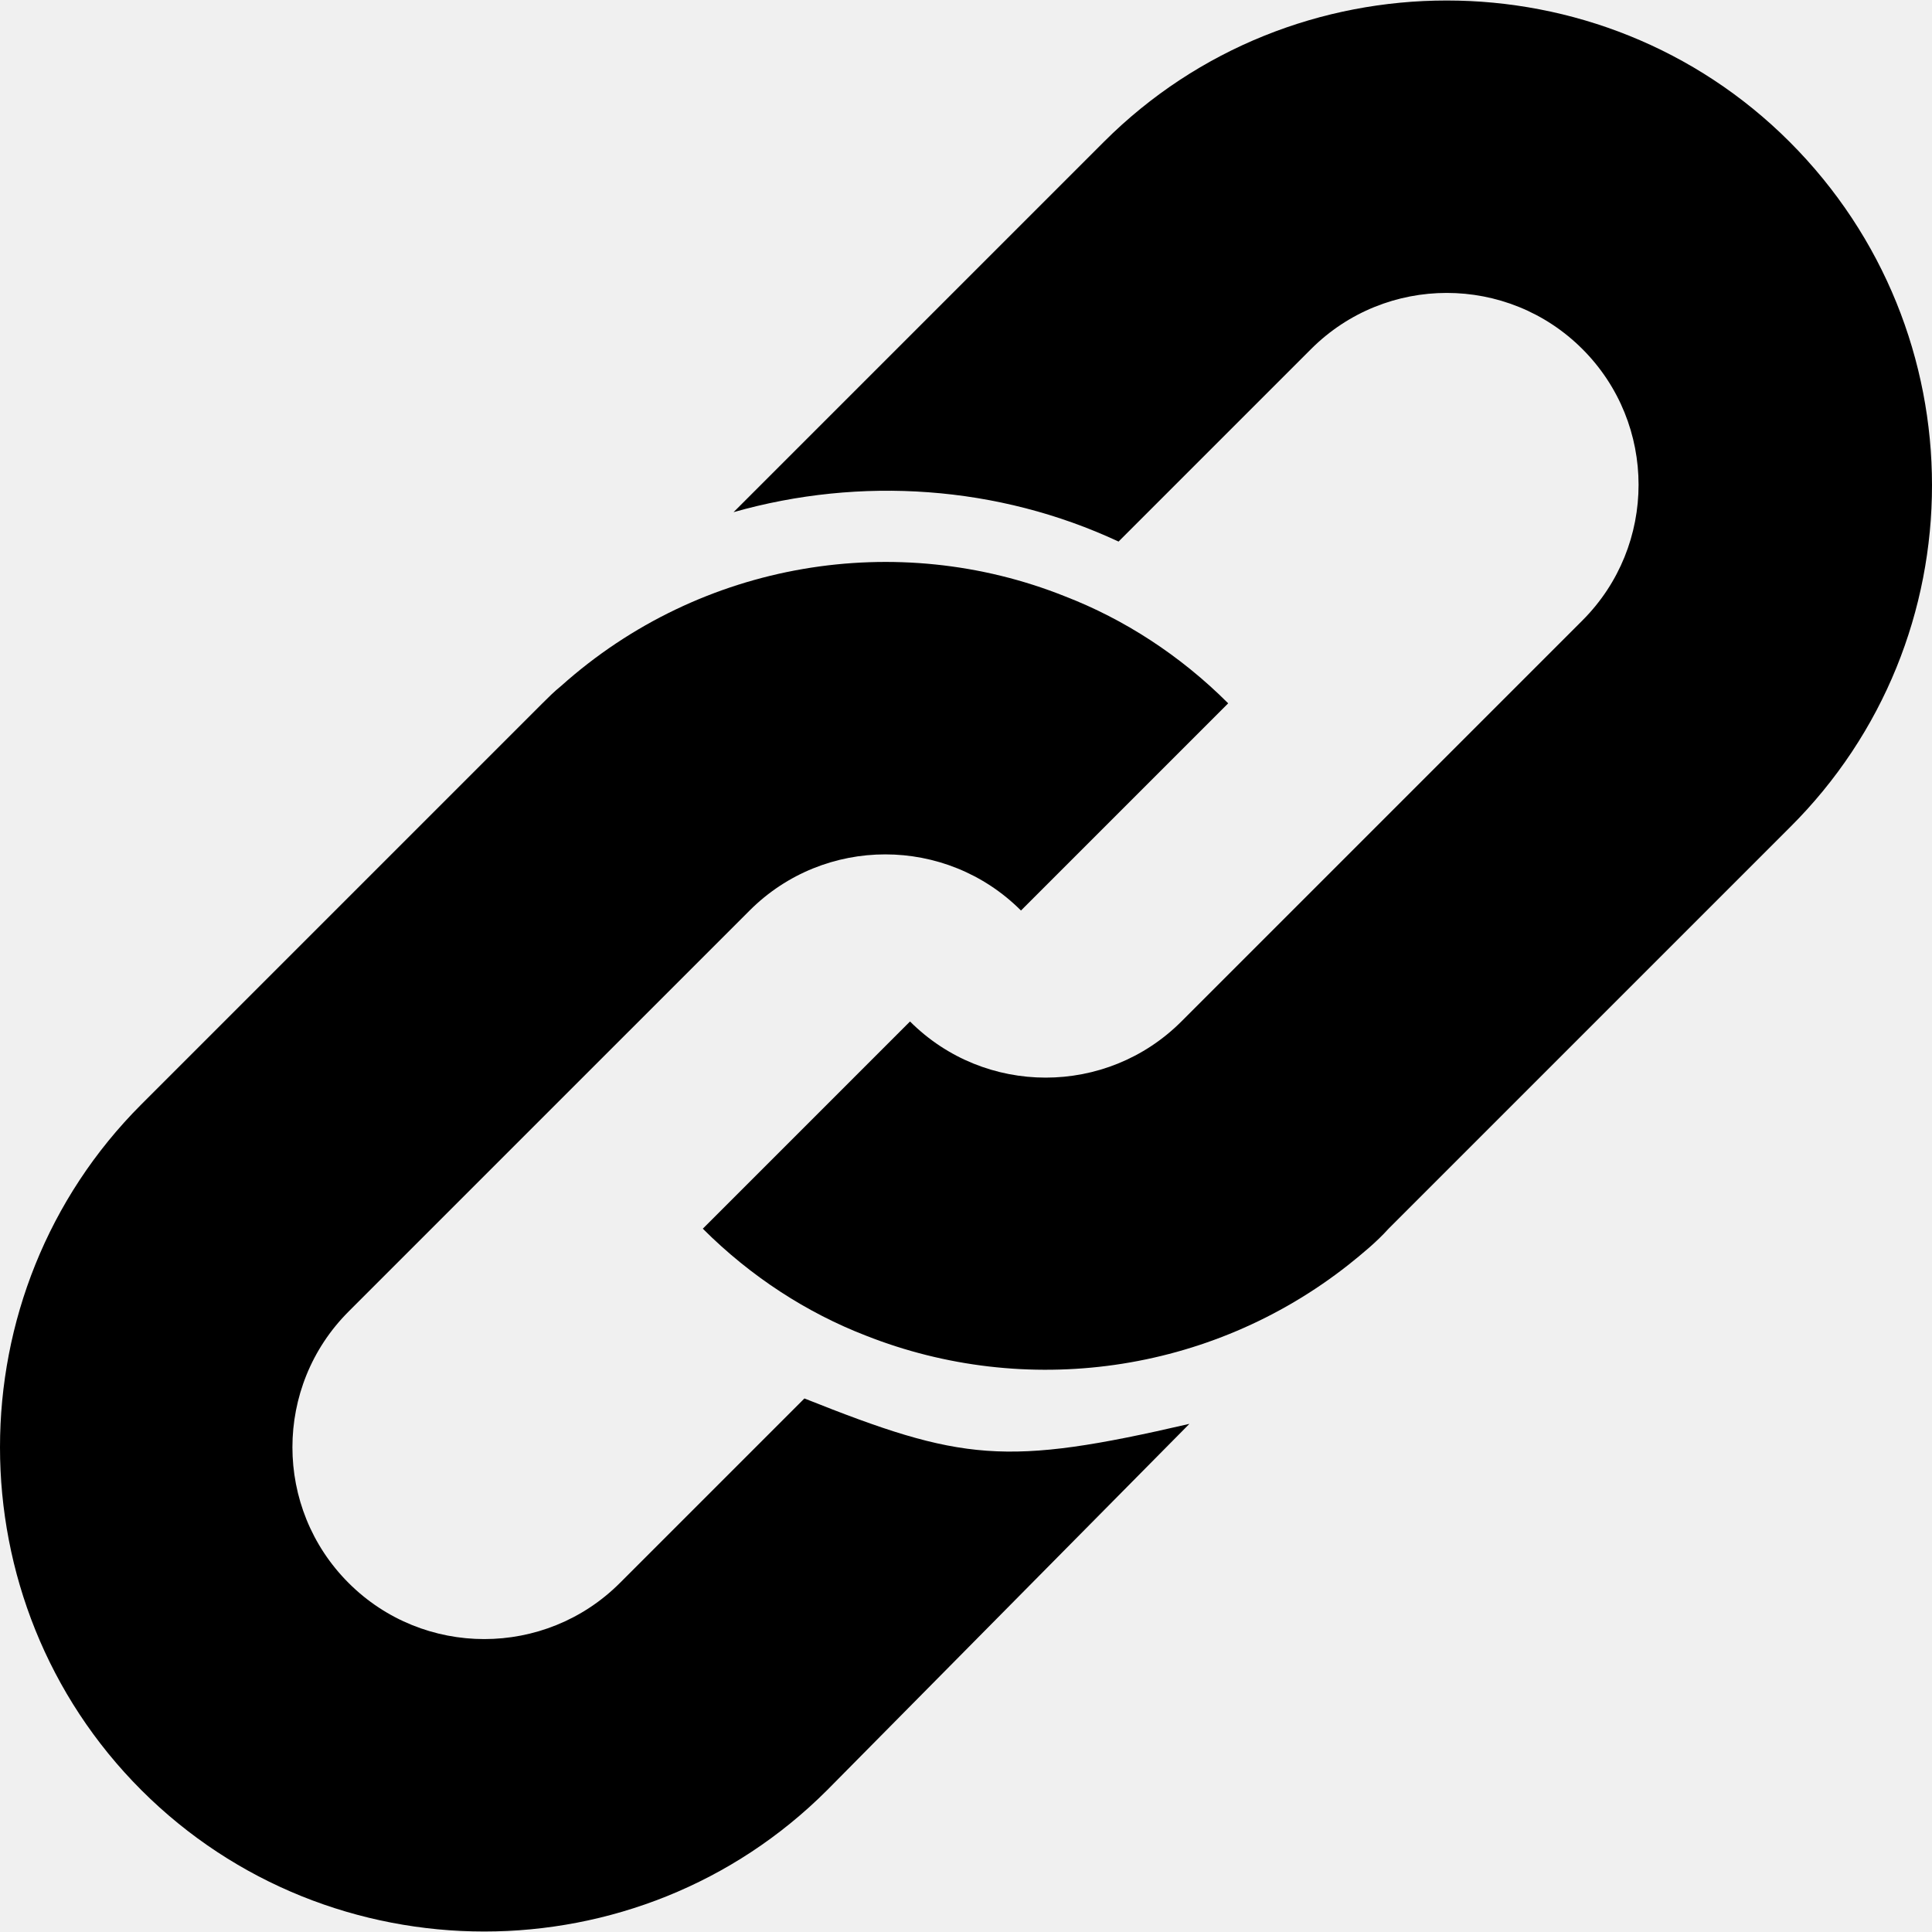
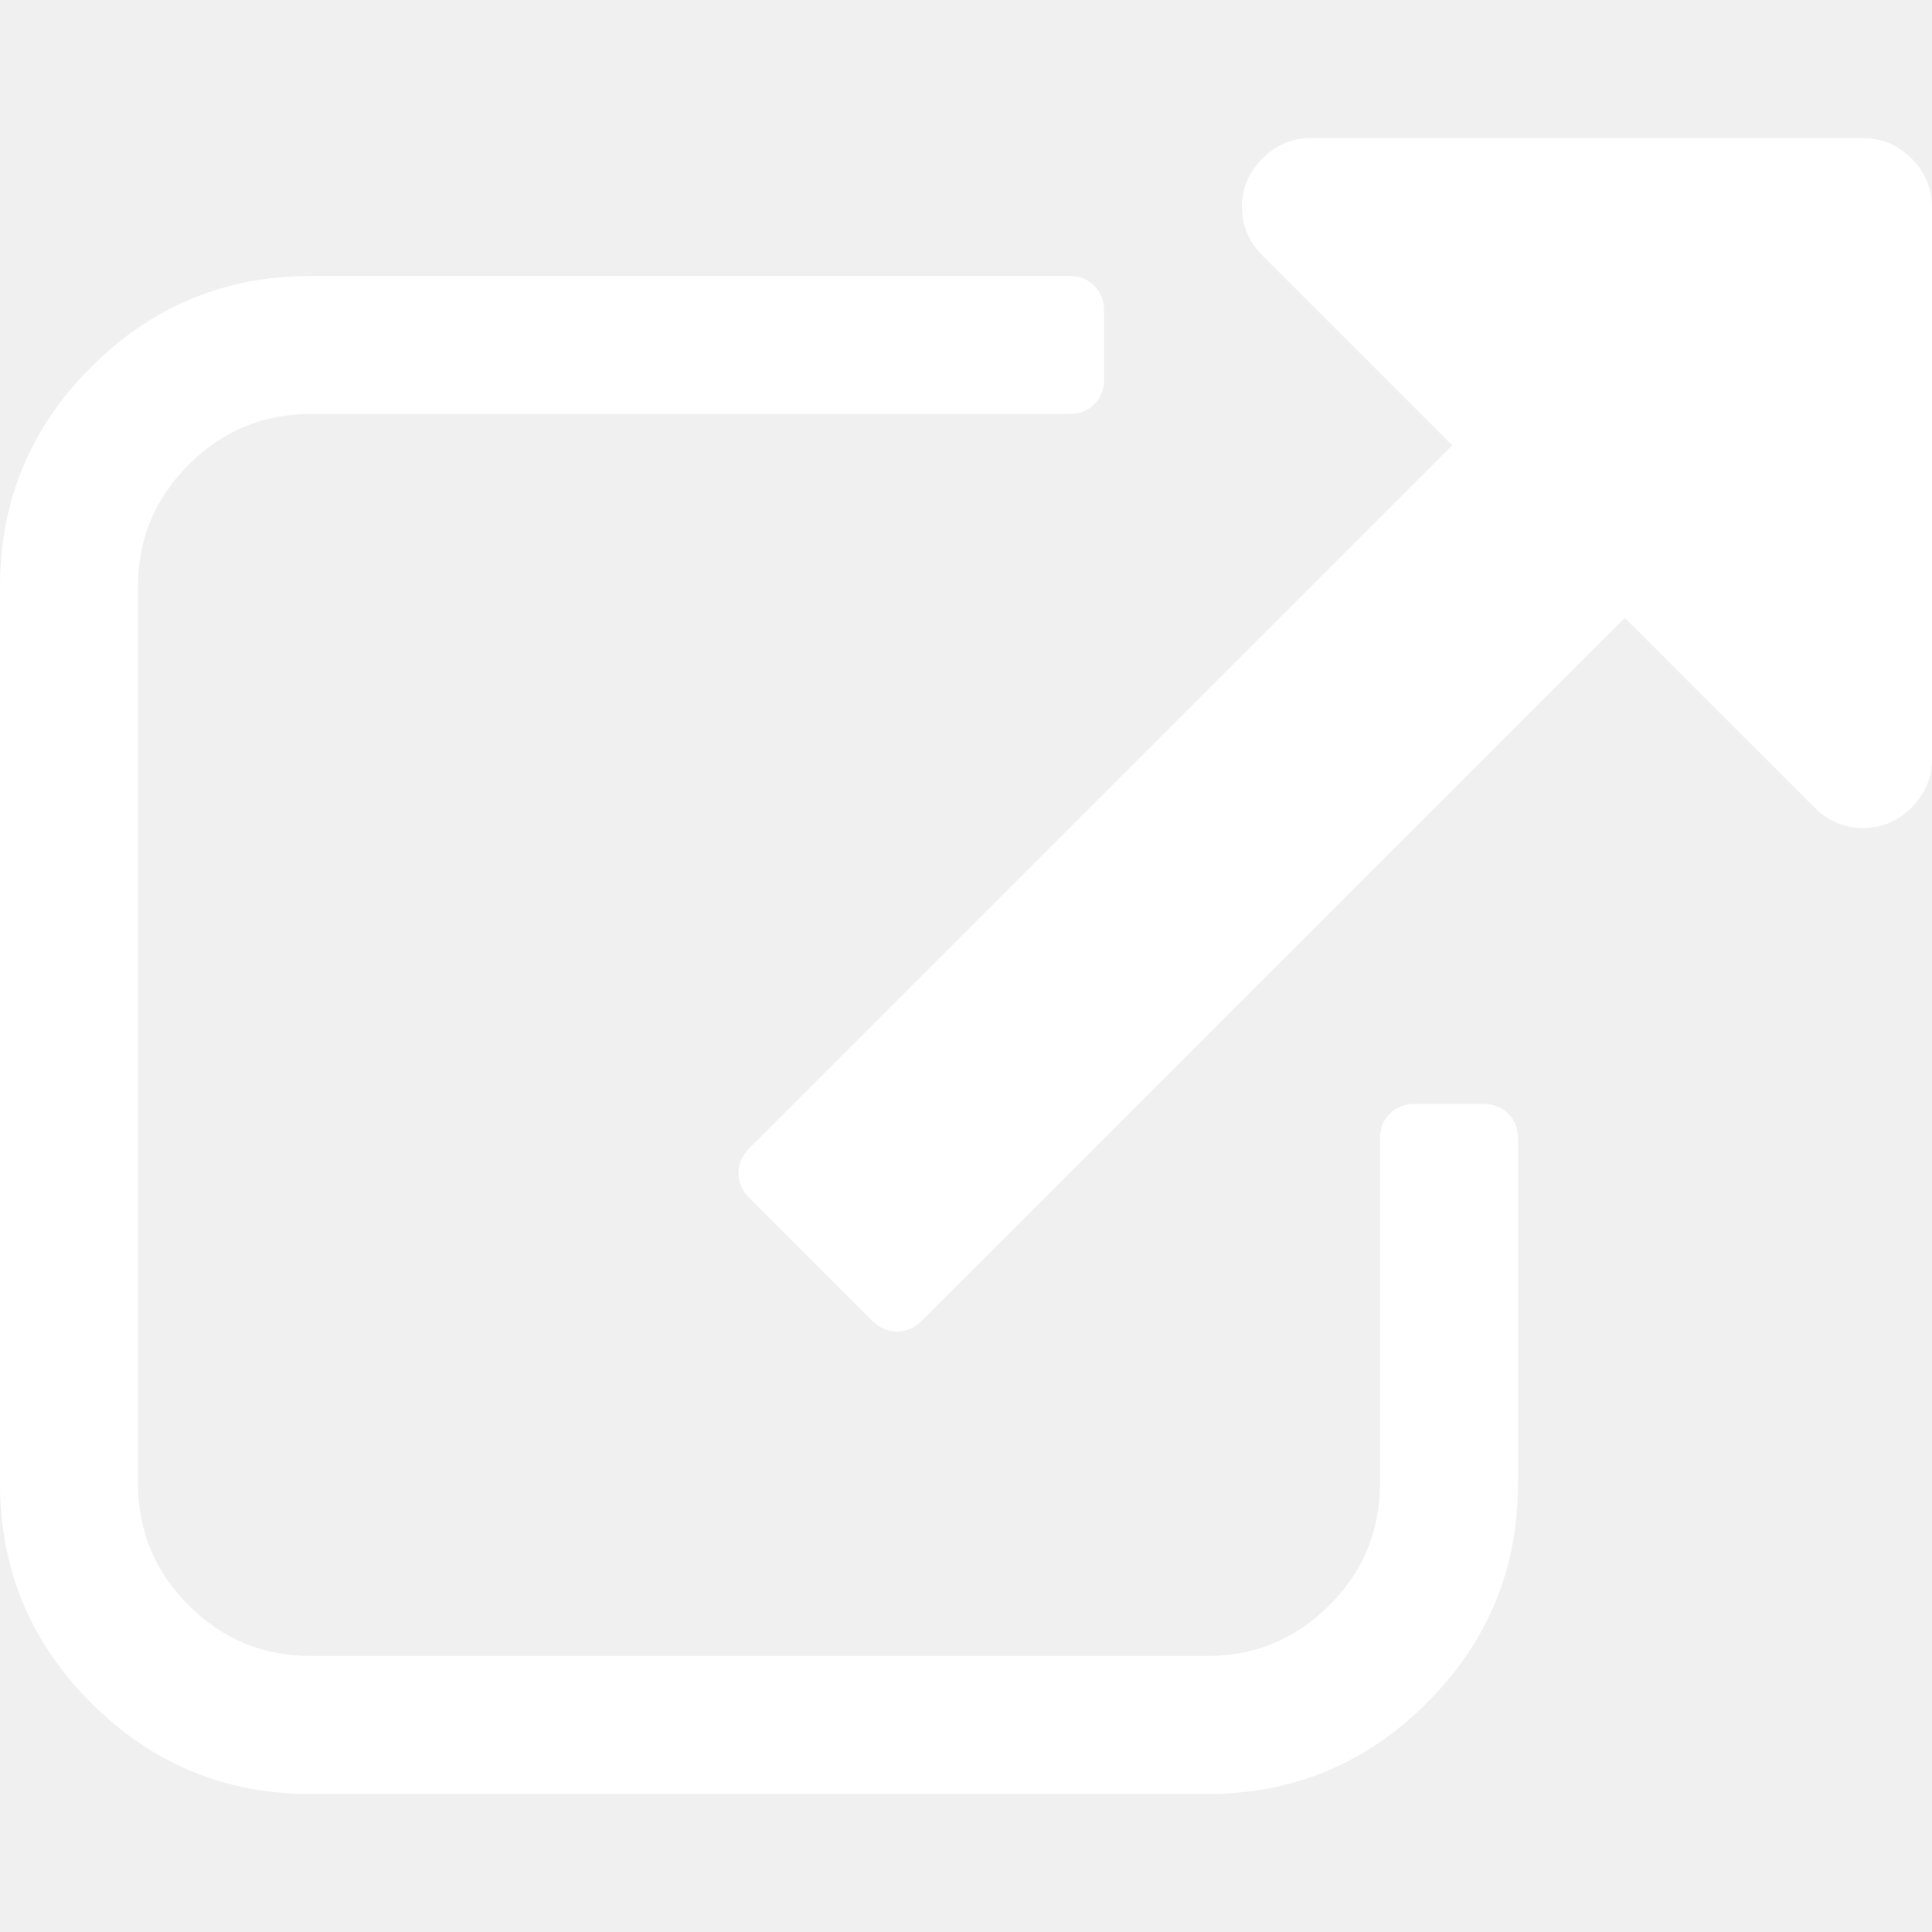
- <svg xmlns="http://www.w3.org/2000/svg" version="1.1" id="Capa_1" x="0px" y="0px" width="442.246px" height="442.246px" viewBox="0 0 442.246 442.246" style="enable-background:new 0 0 442.246 442.246;" xml:space="preserve">
+ <svg xmlns="http://www.w3.org/2000/svg" version="1.1" width="512" height="512" x="0" y="0" viewBox="0 0 511.626 511.627" style="enable-background:new 0 0 512 512" xml:space="preserve">
  <g>
    <g>
-       <path d="M409.657,32.474c-43.146-43.146-113.832-43.146-156.978,0l-84.763,84.762c29.07-8.262,60.589-6.12,88.129,6.732    l44.063-44.064c17.136-17.136,44.982-17.136,62.118,0c17.136,17.136,17.136,44.982,0,62.118l-55.386,55.386l-36.414,36.414    c-17.136,17.136-44.982,17.136-62.119,0l-47.43,47.43c11.016,11.017,23.868,19.278,37.332,24.48    c36.415,14.382,78.643,8.874,110.467-16.219c3.06-2.447,6.426-5.201,9.18-8.262l57.222-57.222l34.578-34.578    C453.109,146.306,453.109,75.926,409.657,32.474z" />
-       <path d="M184.135,320.114l-42.228,42.228c-17.136,17.137-44.982,17.137-62.118,0c-17.136-17.136-17.136-44.981,0-62.118    l91.8-91.799c17.136-17.136,44.982-17.136,62.119,0l47.43-47.43c-11.016-11.016-23.868-19.278-37.332-24.48    c-38.25-15.3-83.232-8.262-115.362,20.502c-1.53,1.224-3.06,2.754-4.284,3.978l-91.8,91.799    c-43.146,43.146-43.146,113.832,0,156.979c43.146,43.146,113.832,43.146,156.978,0l82.927-83.845    C230.035,335.719,220.243,334.496,184.135,320.114z" />
+       <g>
+         <path d="M392.857,292.354h-18.274c-2.669,0-4.859,0.855-6.563,2.573c-1.718,1.708-2.573,3.897-2.573,6.563v91.361    c0,12.563-4.47,23.315-13.415,32.262c-8.945,8.945-19.701,13.414-32.264,13.414H82.224c-12.562,0-23.317-4.469-32.264-13.414    c-8.945-8.946-13.417-19.698-13.417-32.262V155.31c0-12.562,4.471-23.313,13.417-32.259c8.947-8.947,19.702-13.418,32.264-13.418    h200.994c2.669,0,4.859-0.859,6.57-2.57c1.711-1.713,2.566-3.9,2.566-6.567V82.221c0-2.662-0.855-4.853-2.566-6.563    c-1.711-1.713-3.901-2.568-6.57-2.568H82.224c-22.648,0-42.016,8.042-58.102,24.125C8.042,113.297,0,132.665,0,155.313v237.542    c0,22.647,8.042,42.018,24.123,58.095c16.086,16.084,35.454,24.13,58.102,24.13h237.543c22.647,0,42.017-8.046,58.101-24.13    c16.085-16.077,24.127-35.447,24.127-58.095v-91.358c0-2.669-0.856-4.859-2.574-6.57    C397.709,293.209,395.519,292.354,392.857,292.354z" fill="#ffffff" data-original="#000000" style="" />
+         <path d="M506.199,41.971c-3.617-3.617-7.905-5.424-12.85-5.424H347.171c-4.948,0-9.233,1.807-12.847,5.424    c-3.617,3.615-5.428,7.898-5.428,12.847s1.811,9.233,5.428,12.85l50.247,50.248L198.424,304.067    c-1.906,1.903-2.856,4.093-2.856,6.563c0,2.479,0.953,4.668,2.856,6.571l32.548,32.544c1.903,1.903,4.093,2.852,6.567,2.852    s4.665-0.948,6.567-2.852l186.148-186.148l50.251,50.248c3.614,3.617,7.898,5.426,12.847,5.426s9.233-1.809,12.851-5.426    c3.617-3.616,5.424-7.898,5.424-12.847V54.818C511.626,49.866,509.813,45.586,506.199,41.971z" fill="#ffffff" data-original="#000000" style="" />
+       </g>
    </g>
+     <g>
+ </g>
+     <g>
+ </g>
+     <g>
+ </g>
+     <g>
+ </g>
+     <g>
+ </g>
+     <g>
+ </g>
+     <g>
+ </g>
+     <g>
+ </g>
+     <g>
+ </g>
+     <g>
+ </g>
+     <g>
+ </g>
+     <g>
+ </g>
+     <g>
+ </g>
+     <g>
+ </g>
+     <g>
+ </g>
  </g>
-   <g>
- </g>
-   <g>
- </g>
-   <g>
- </g>
-   <g>
- </g>
-   <g>
- </g>
-   <g>
- </g>
-   <g>
- </g>
-   <g>
- </g>
-   <g>
- </g>
-   <g>
- </g>
-   <g>
- </g>
-   <g>
- </g>
-   <g>
- </g>
-   <g>
- </g>
-   <g>
- </g>
</svg>
